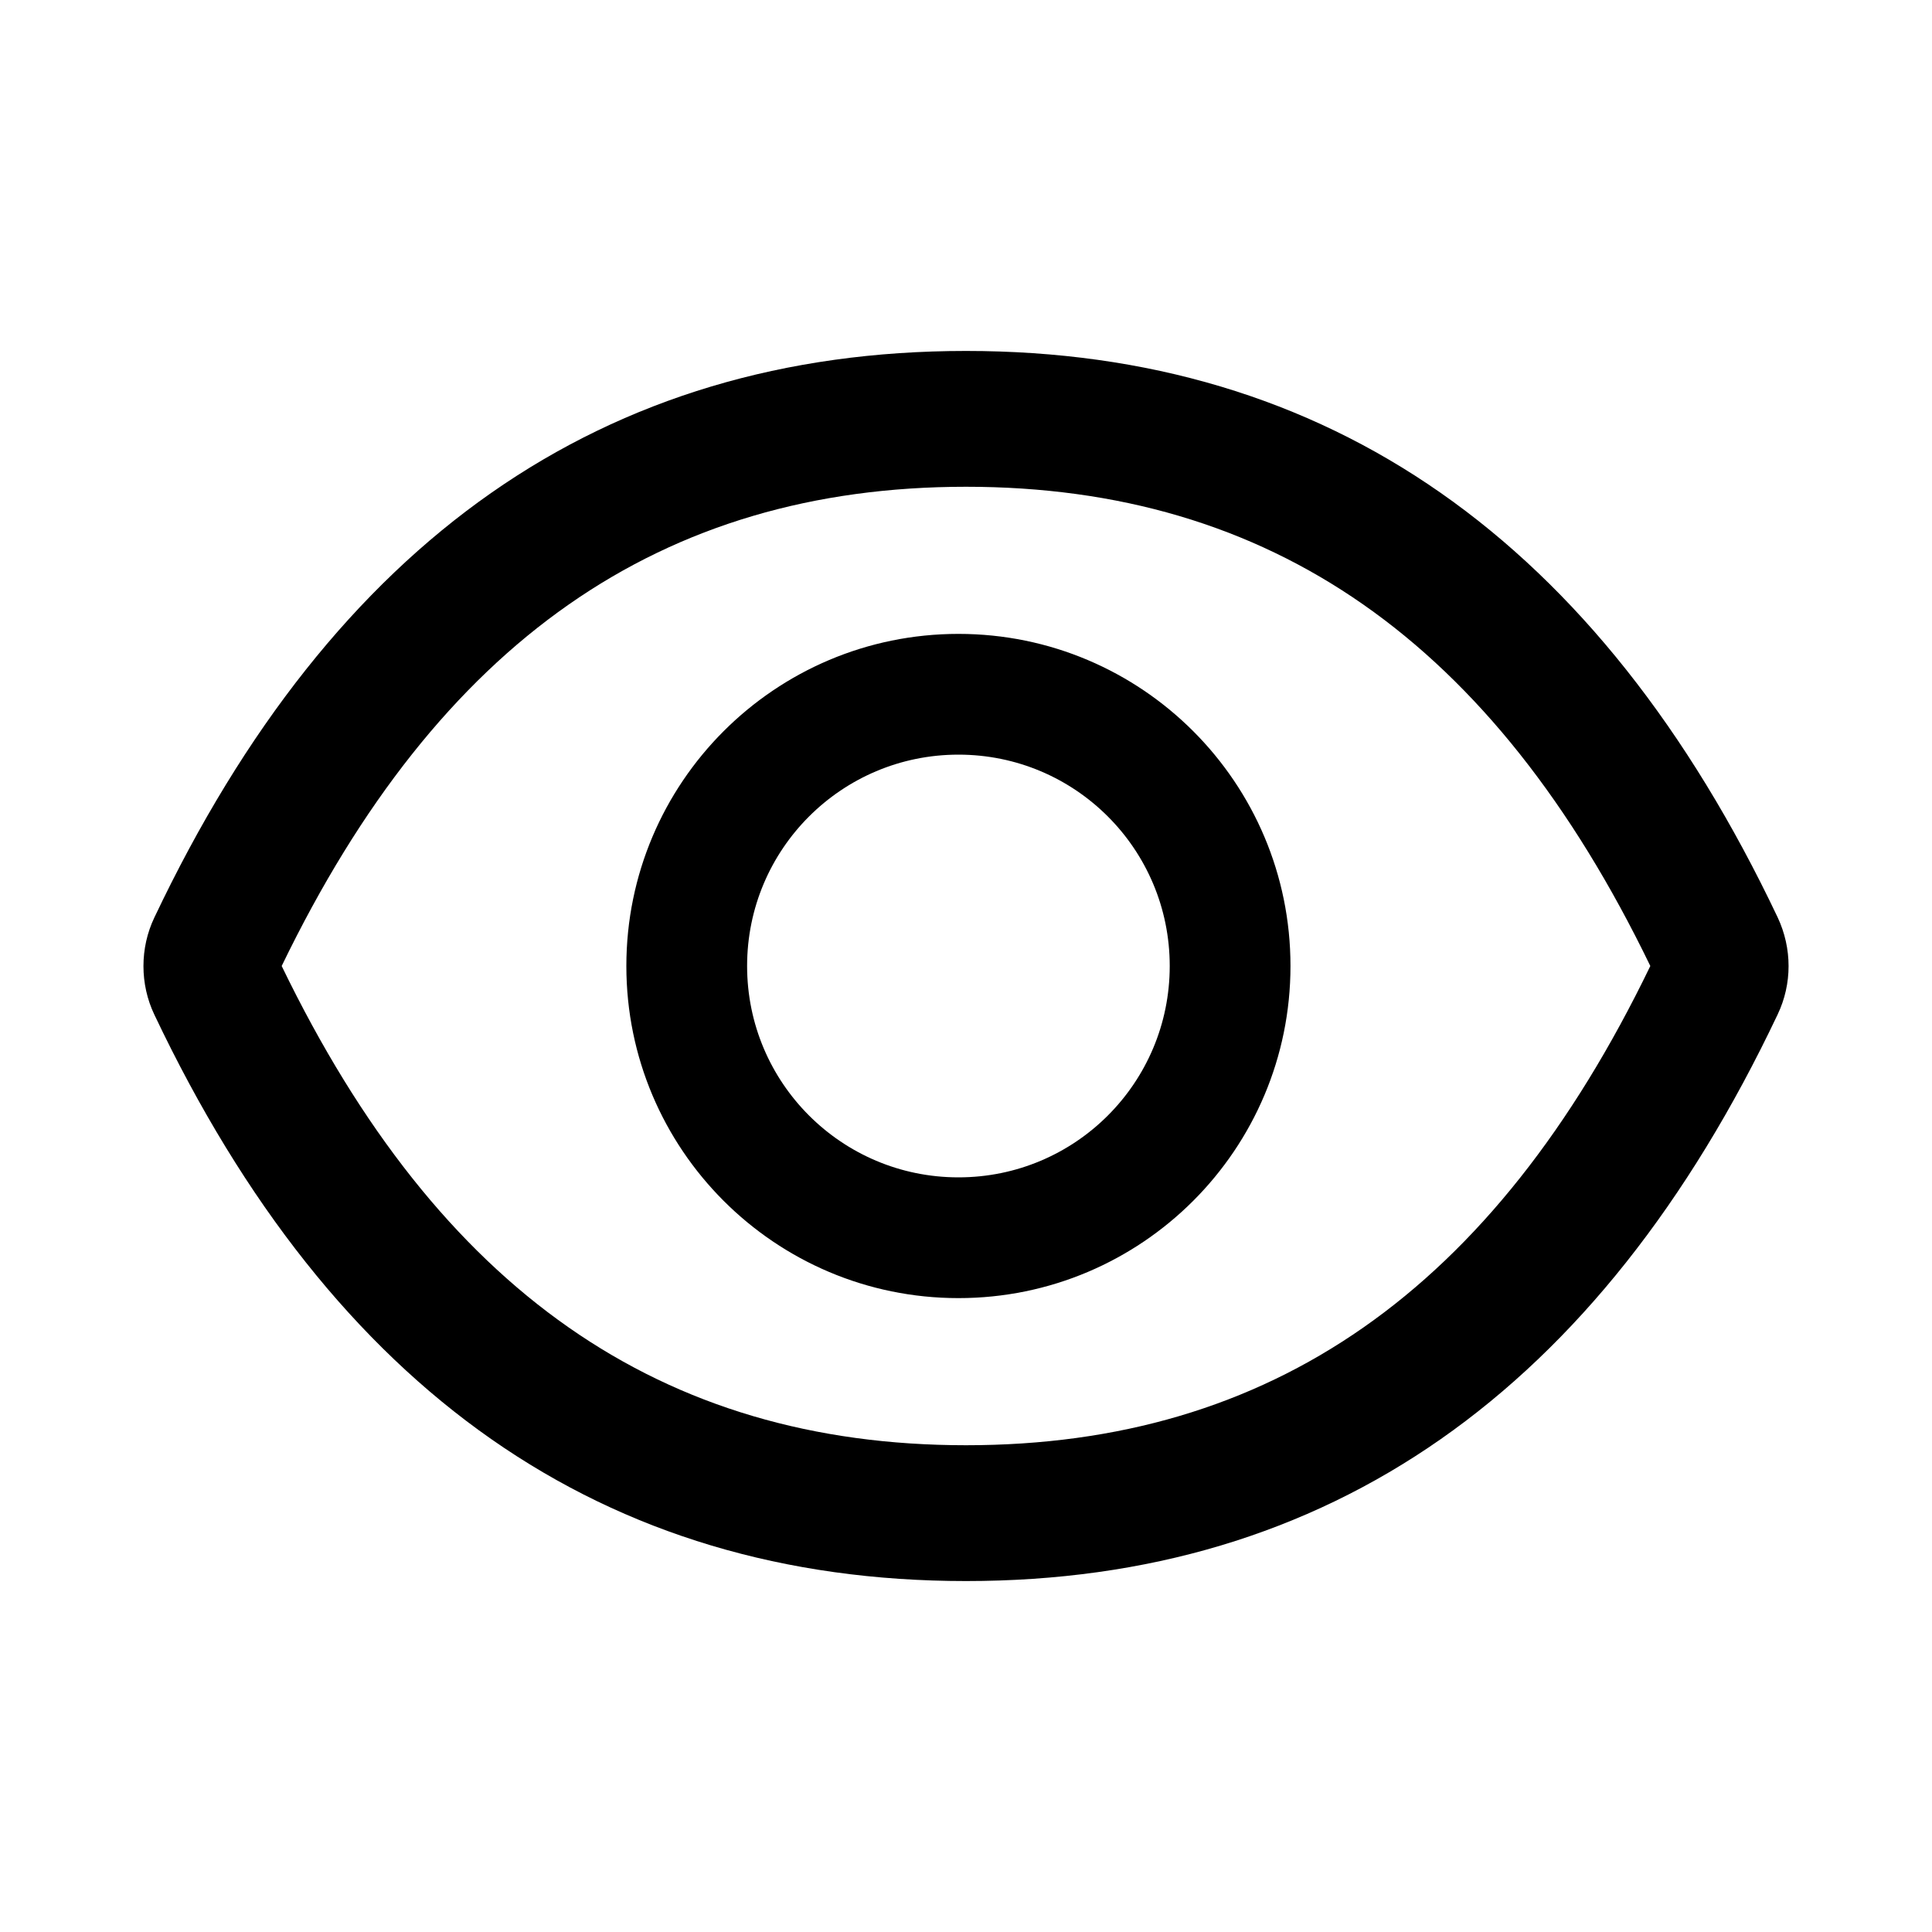
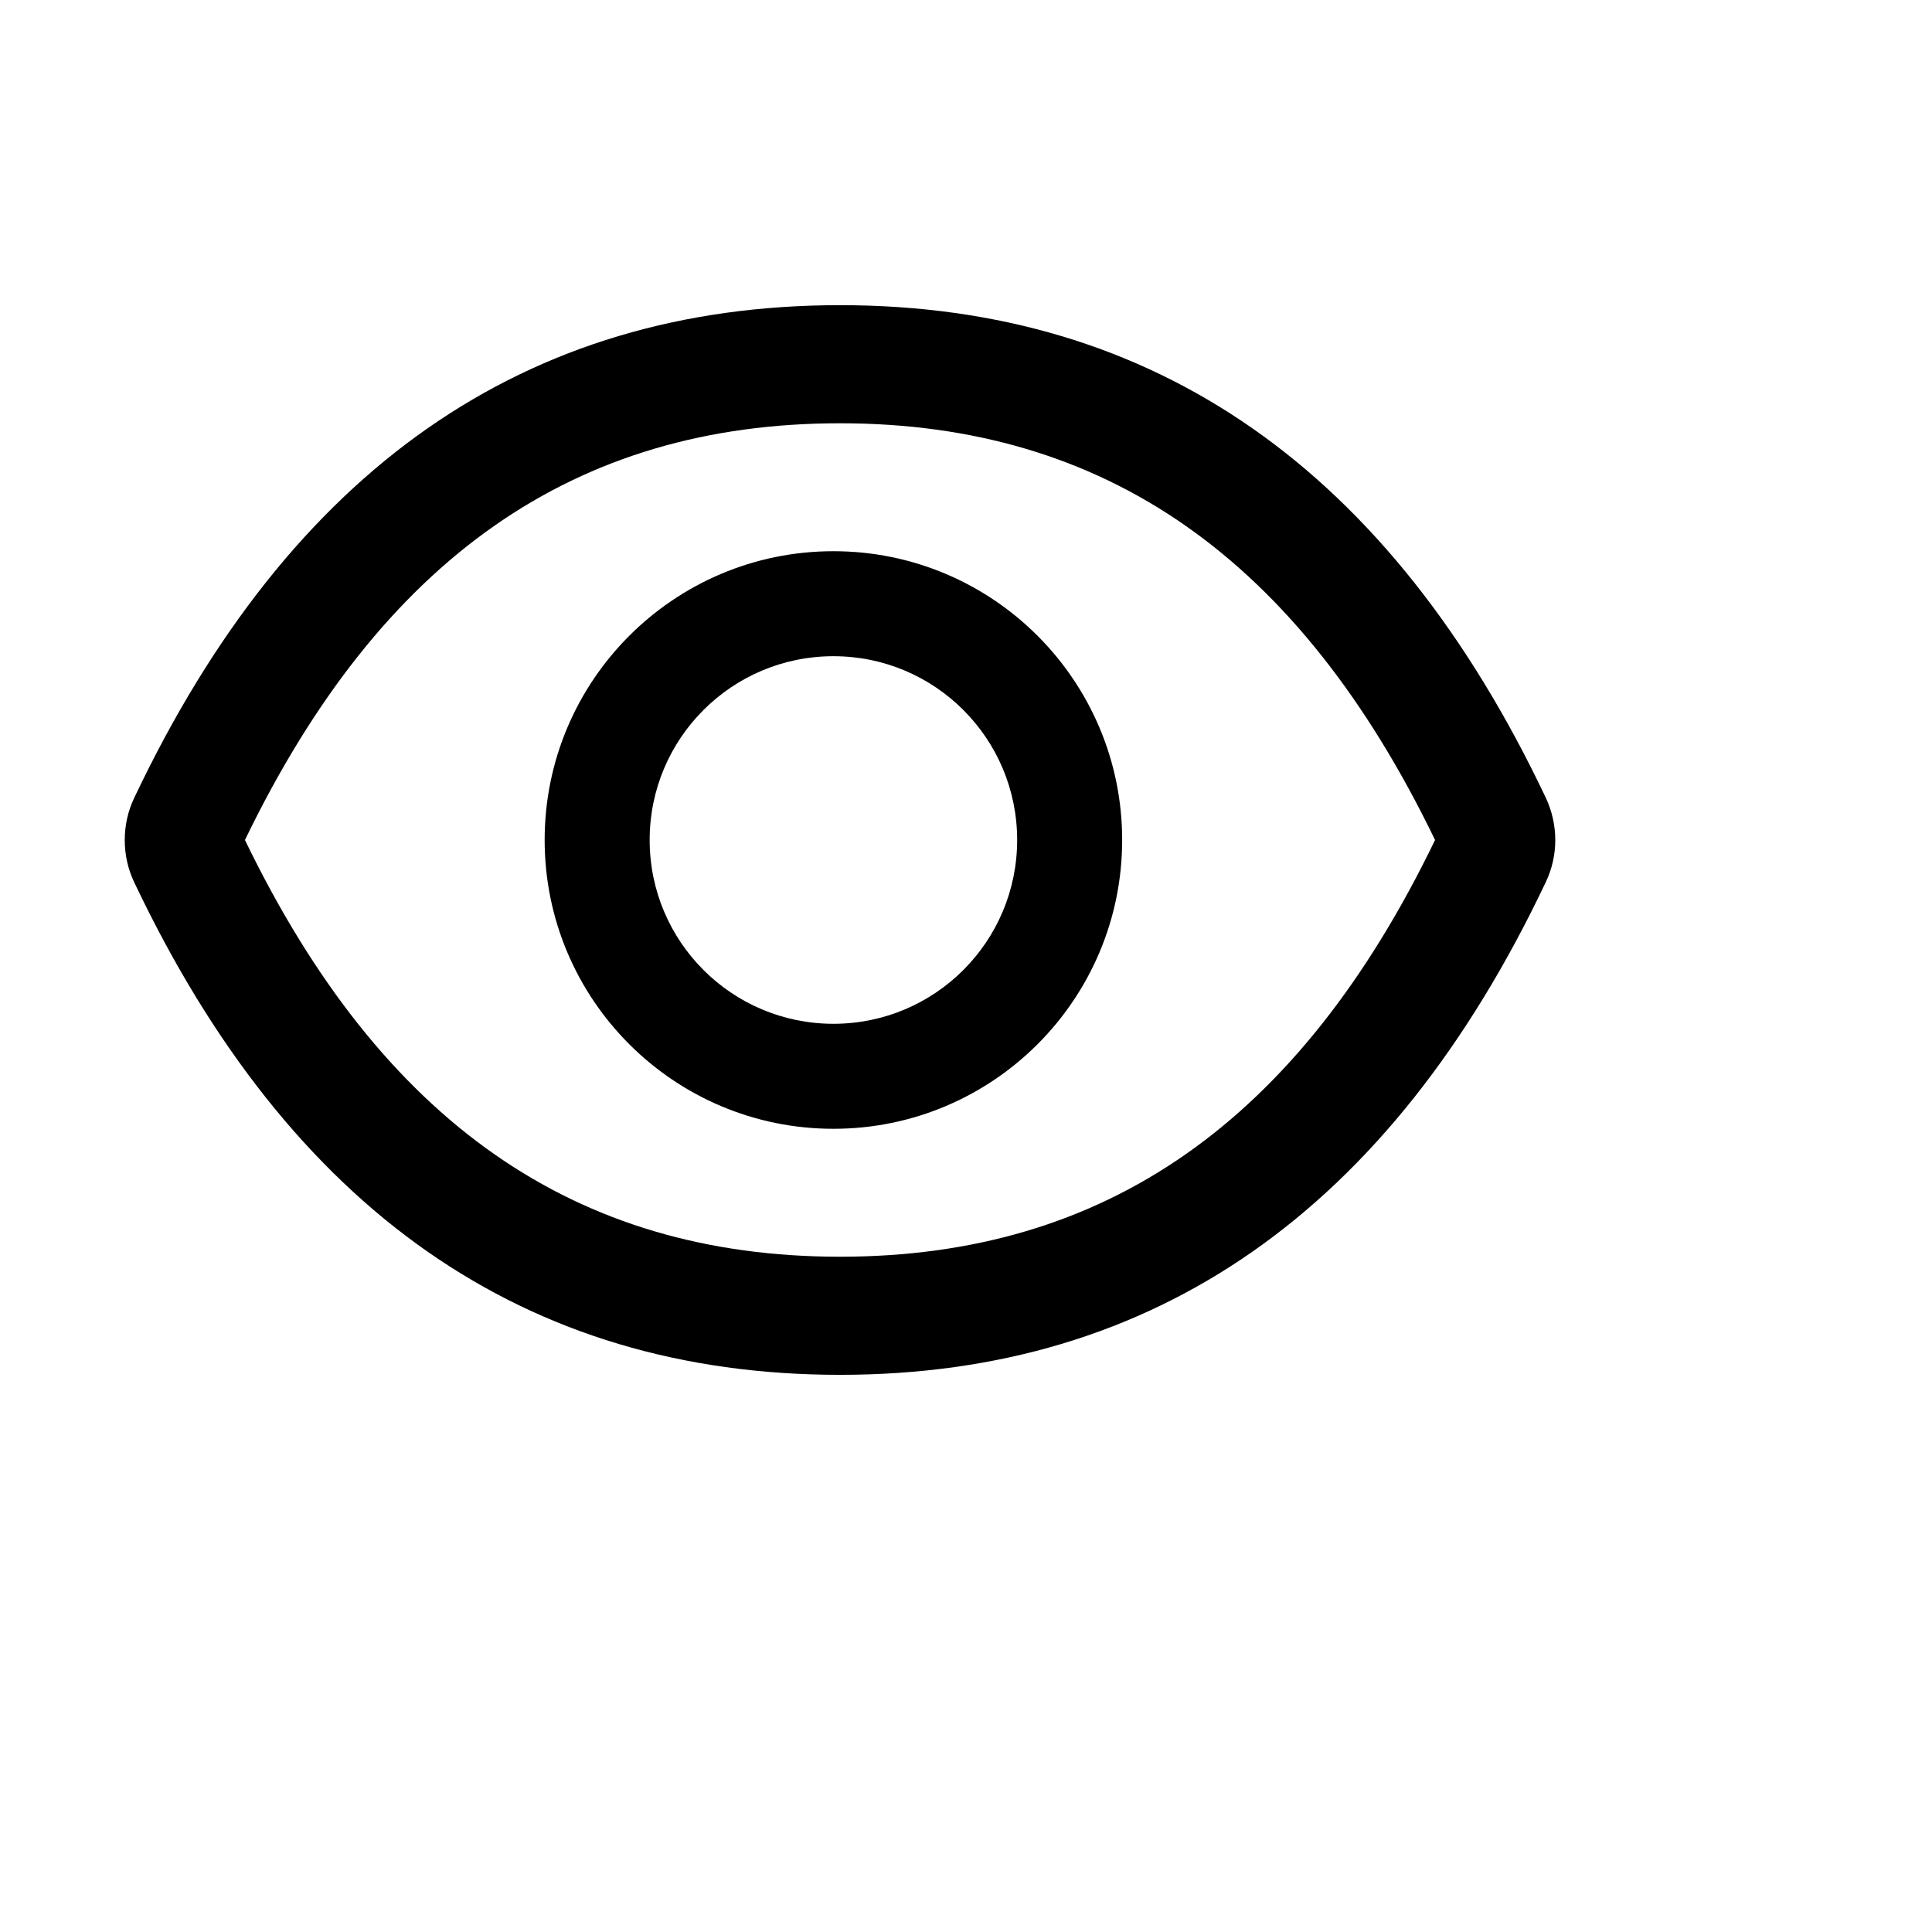
- <svg xmlns="http://www.w3.org/2000/svg" width="20" height="20" viewBox="0 0 20 20">
+ <svg xmlns="http://www.w3.org/2000/svg" width="20" height="20" viewBox="0 0 23 23">
  <path d="M18.402 9.496C16.551 5.596 13.752 3.633 10 3.633C6.246 3.633 3.449 5.596 1.598 9.498C1.523 9.655 1.485 9.827 1.485 10.001C1.485 10.175 1.523 10.347 1.598 10.504C3.449 14.404 6.248 16.367 10 16.367C13.754 16.367 16.551 14.404 18.402 10.502C18.553 10.185 18.553 9.818 18.402 9.496V9.496ZM10 14.961C6.85 14.961 4.543 13.363 2.916 10C4.543 6.637 6.85 5.039 10 5.039C13.15 5.039 15.457 6.637 17.084 10C15.459 13.363 13.152 14.961 10 14.961ZM9.922 6.562C8.023 6.562 6.484 8.102 6.484 10C6.484 11.898 8.023 13.438 9.922 13.438C11.82 13.438 13.359 11.898 13.359 10C13.359 8.102 11.82 6.562 9.922 6.562ZM9.922 12.188C8.713 12.188 7.734 11.209 7.734 10C7.734 8.791 8.713 7.812 9.922 7.812C11.131 7.812 12.109 8.791 12.109 10C12.109 11.209 11.131 12.188 9.922 12.188Z" />
</svg>
